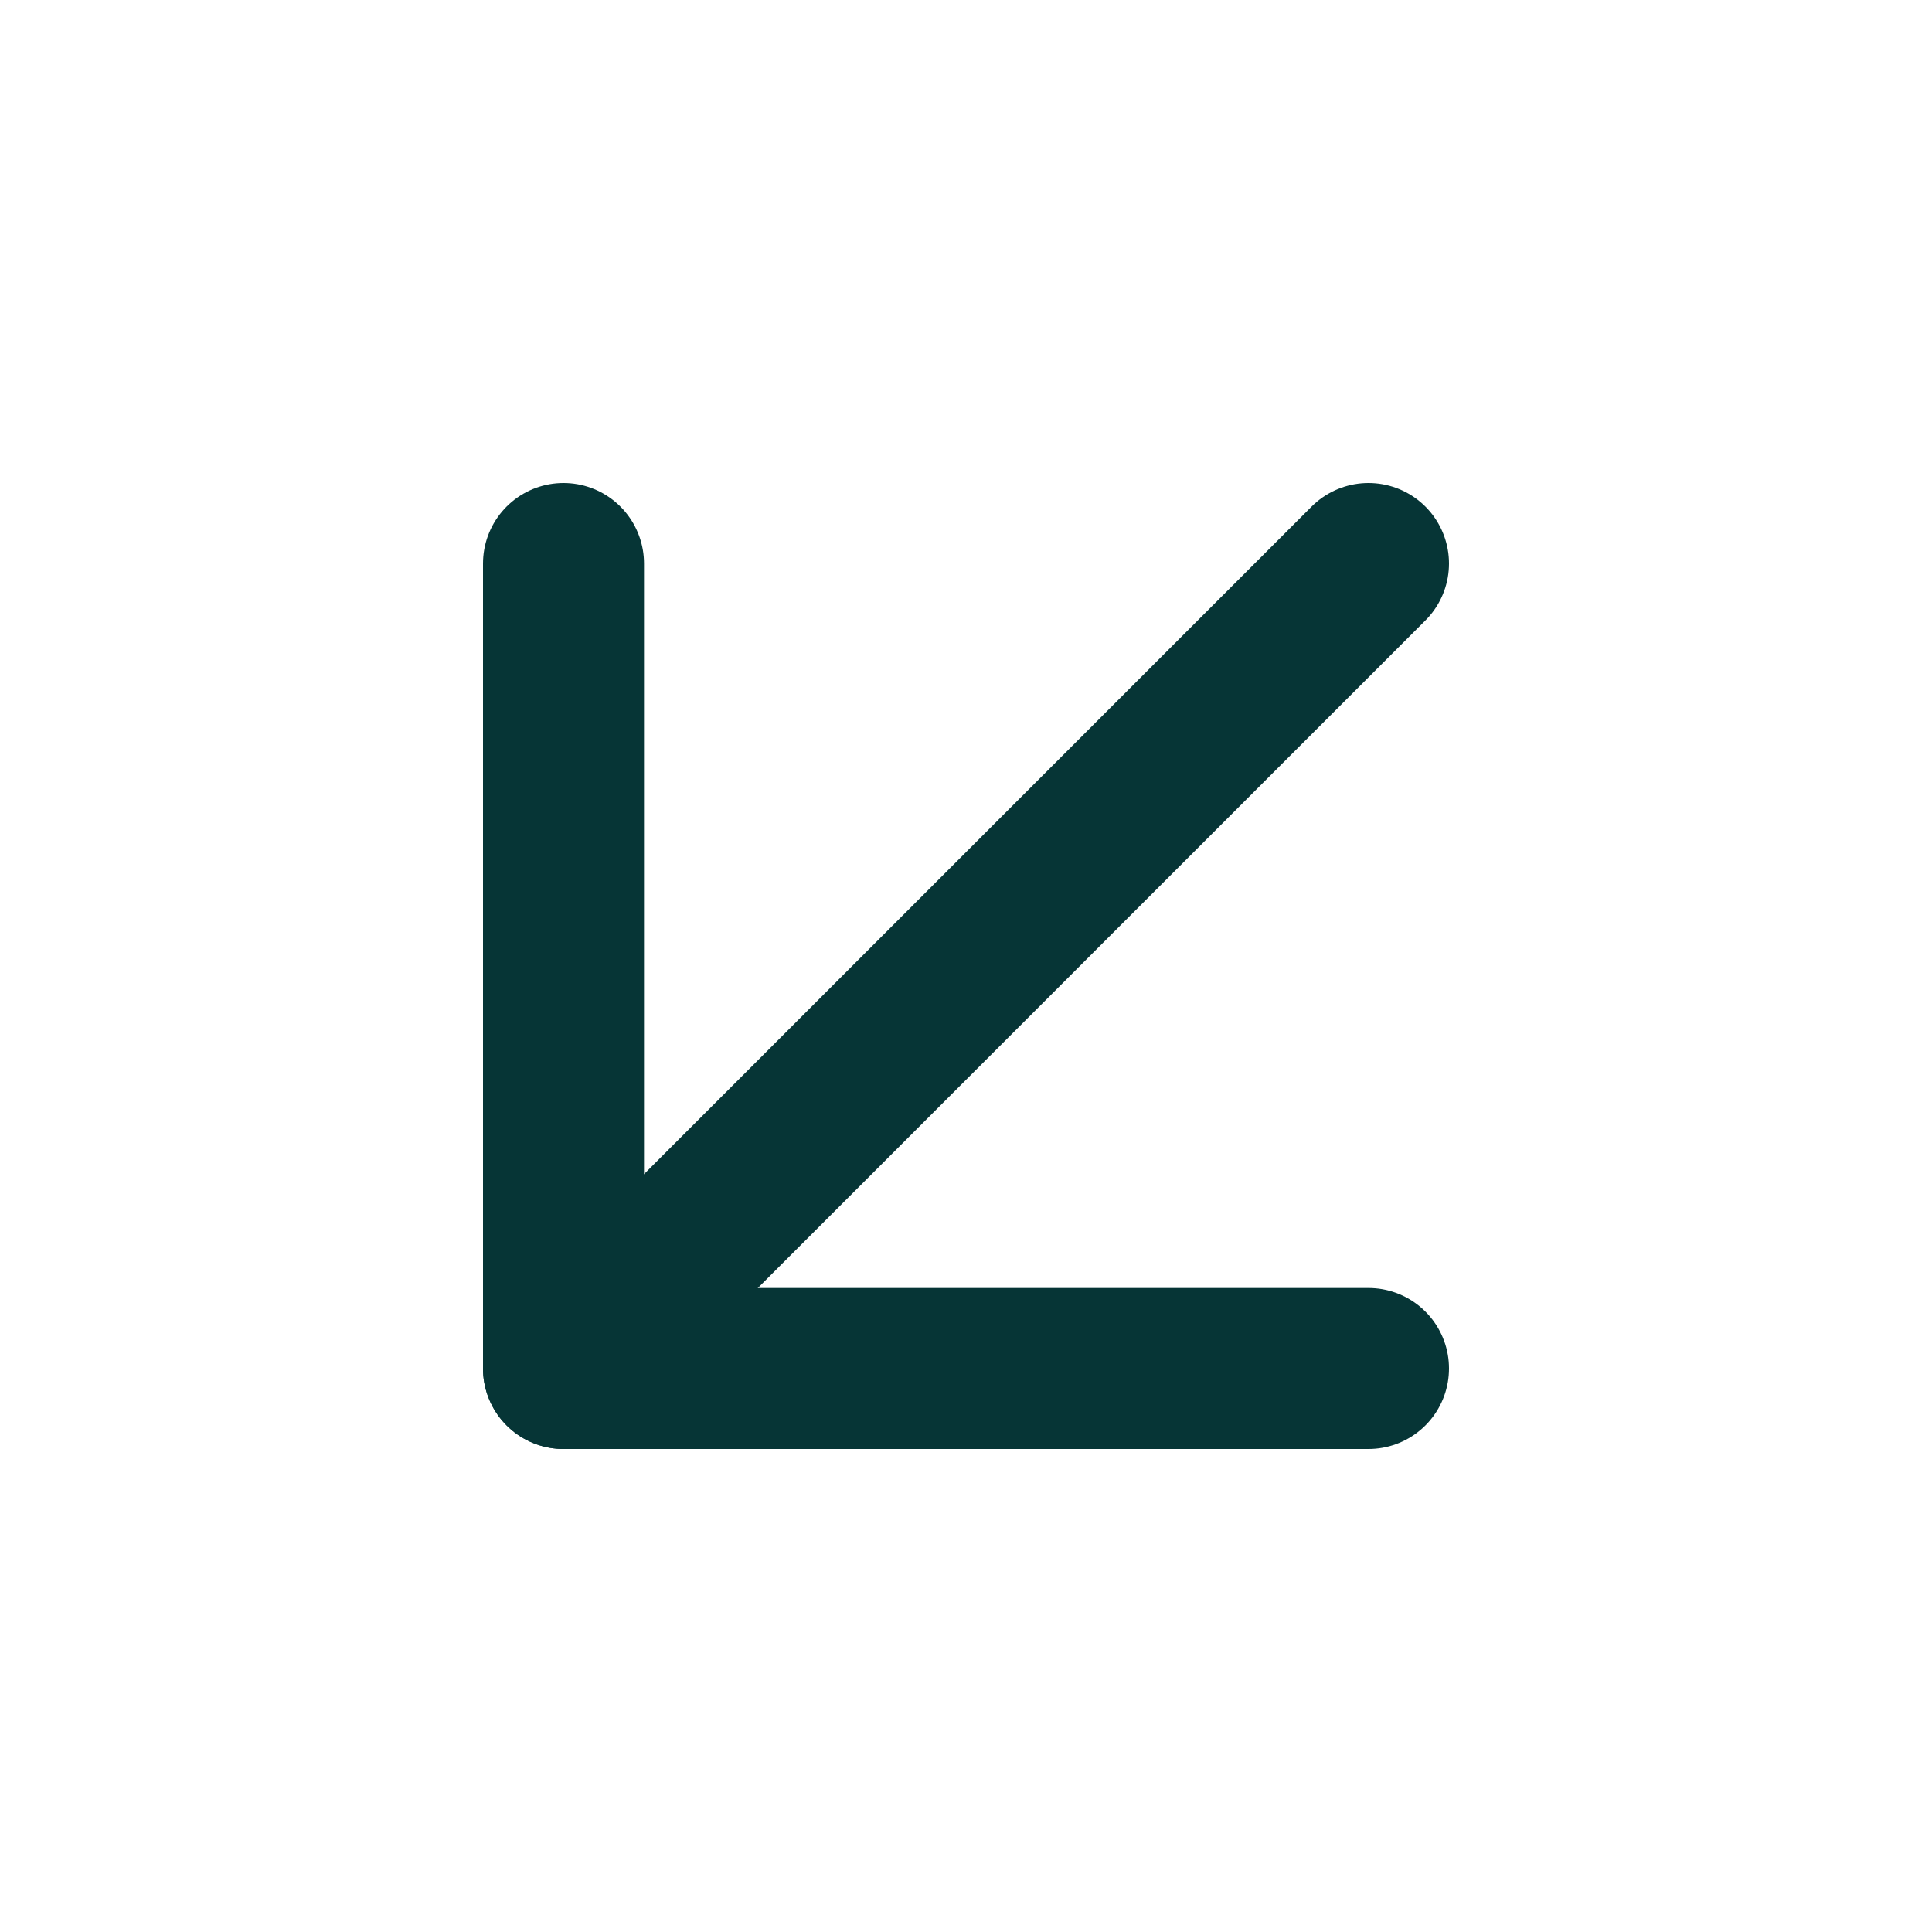
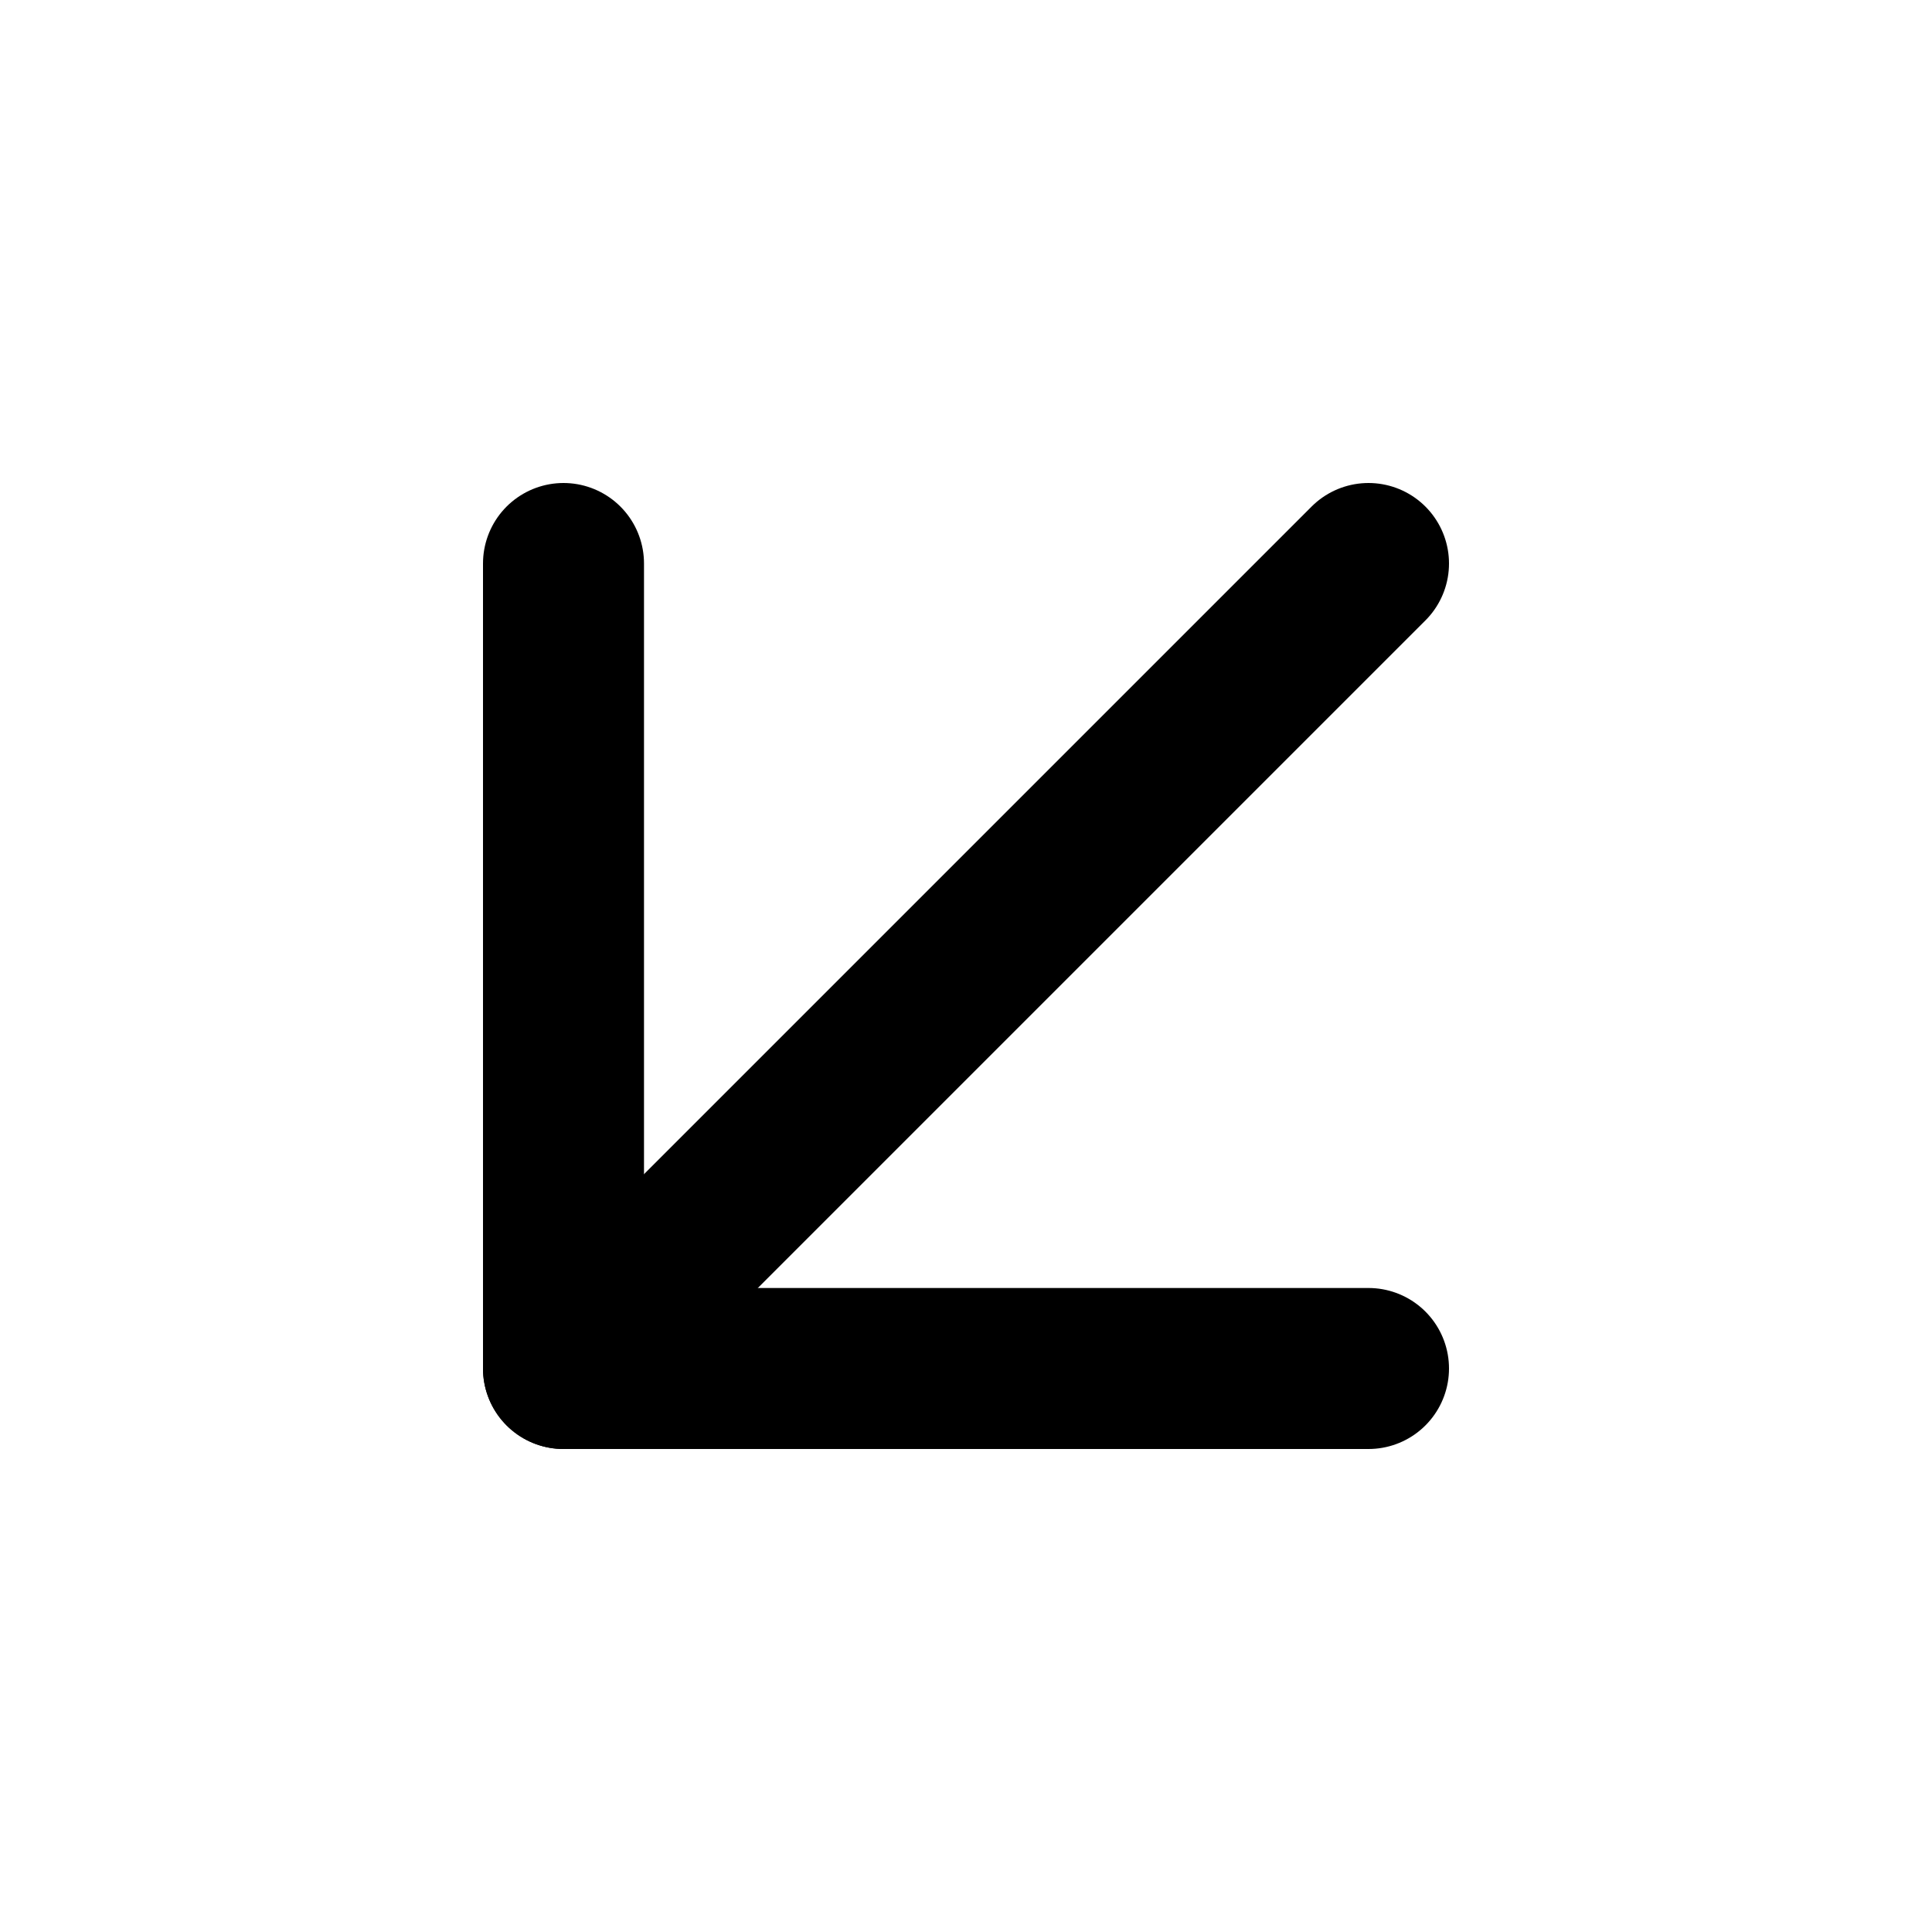
<svg xmlns="http://www.w3.org/2000/svg" width="24" height="24" viewBox="0 0 24 24" fill="none">
-   <path d="M17 7L7 17" stroke="#063536" stroke-width="2" stroke-linecap="round" stroke-linejoin="round" />
-   <path d="M17 17H7V7" stroke="#063536" stroke-width="2" stroke-linecap="round" stroke-linejoin="round" />
+   <path d="M17 7L7 17" stroke="currentColor" stroke-width="2" stroke-linecap="round" stroke-linejoin="round" />
+   <path d="M17 17H7V7" stroke="currentColor" stroke-width="2" stroke-linecap="round" stroke-linejoin="round" />
</svg>
